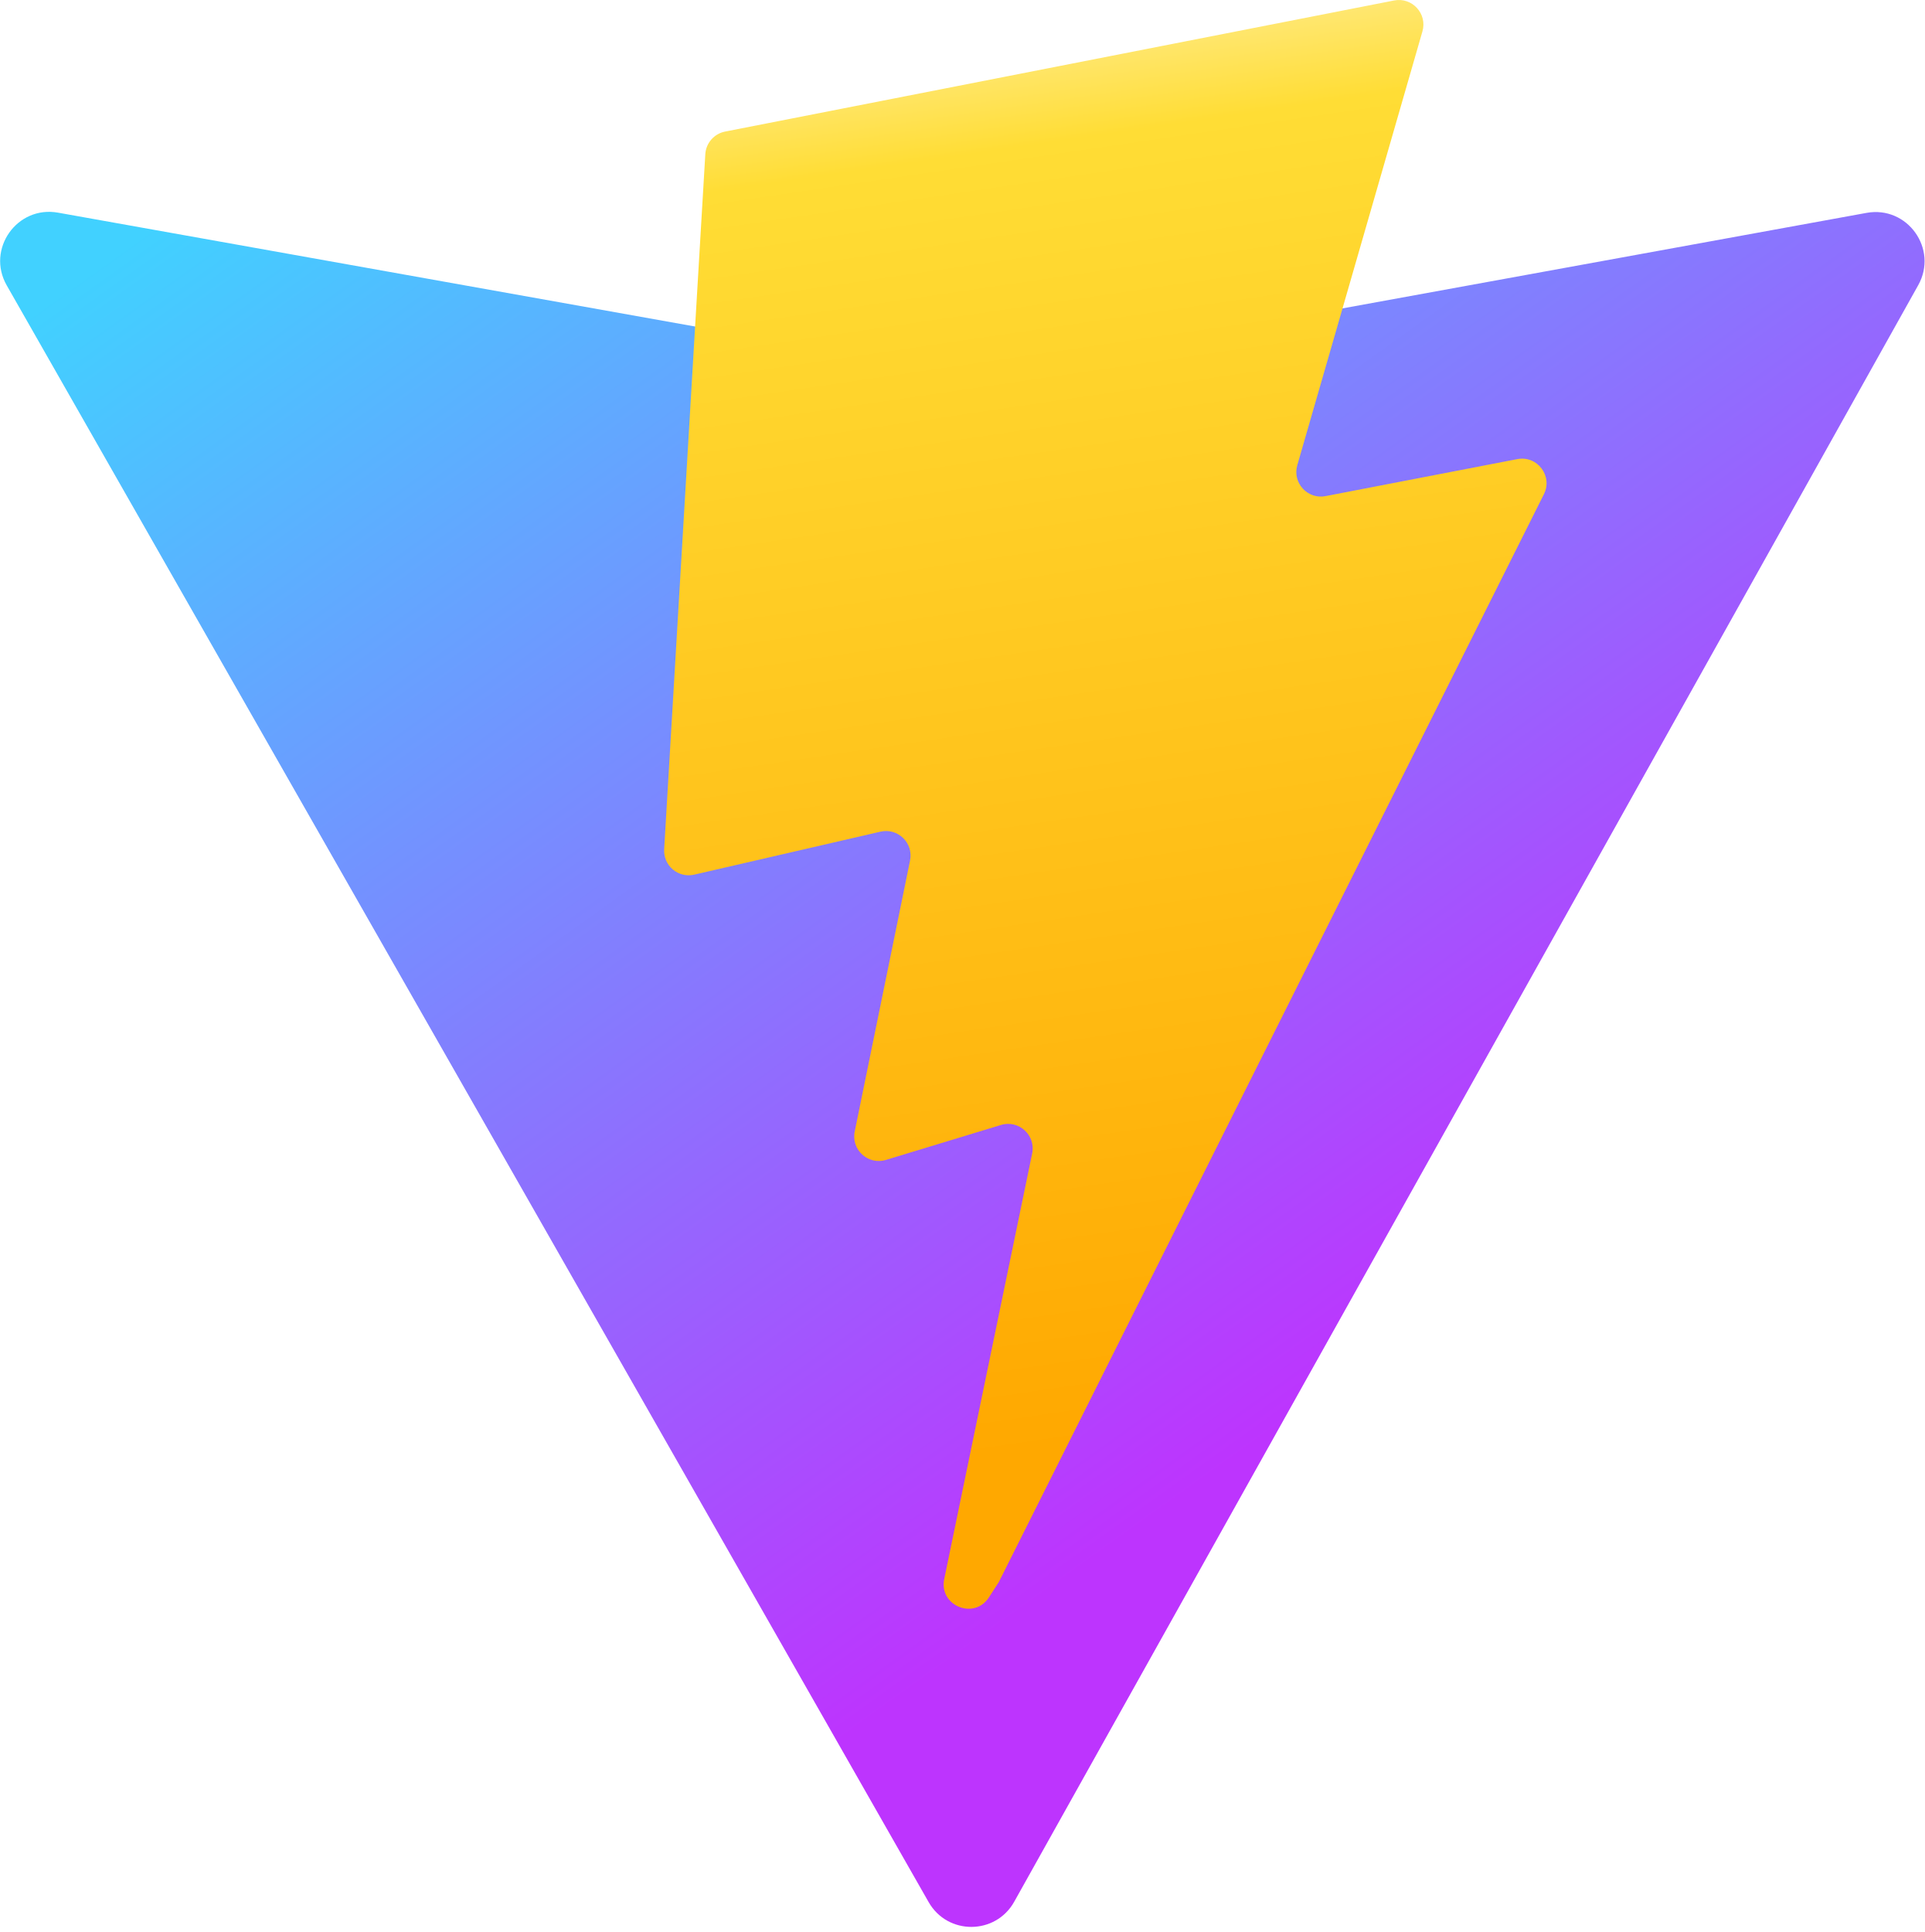
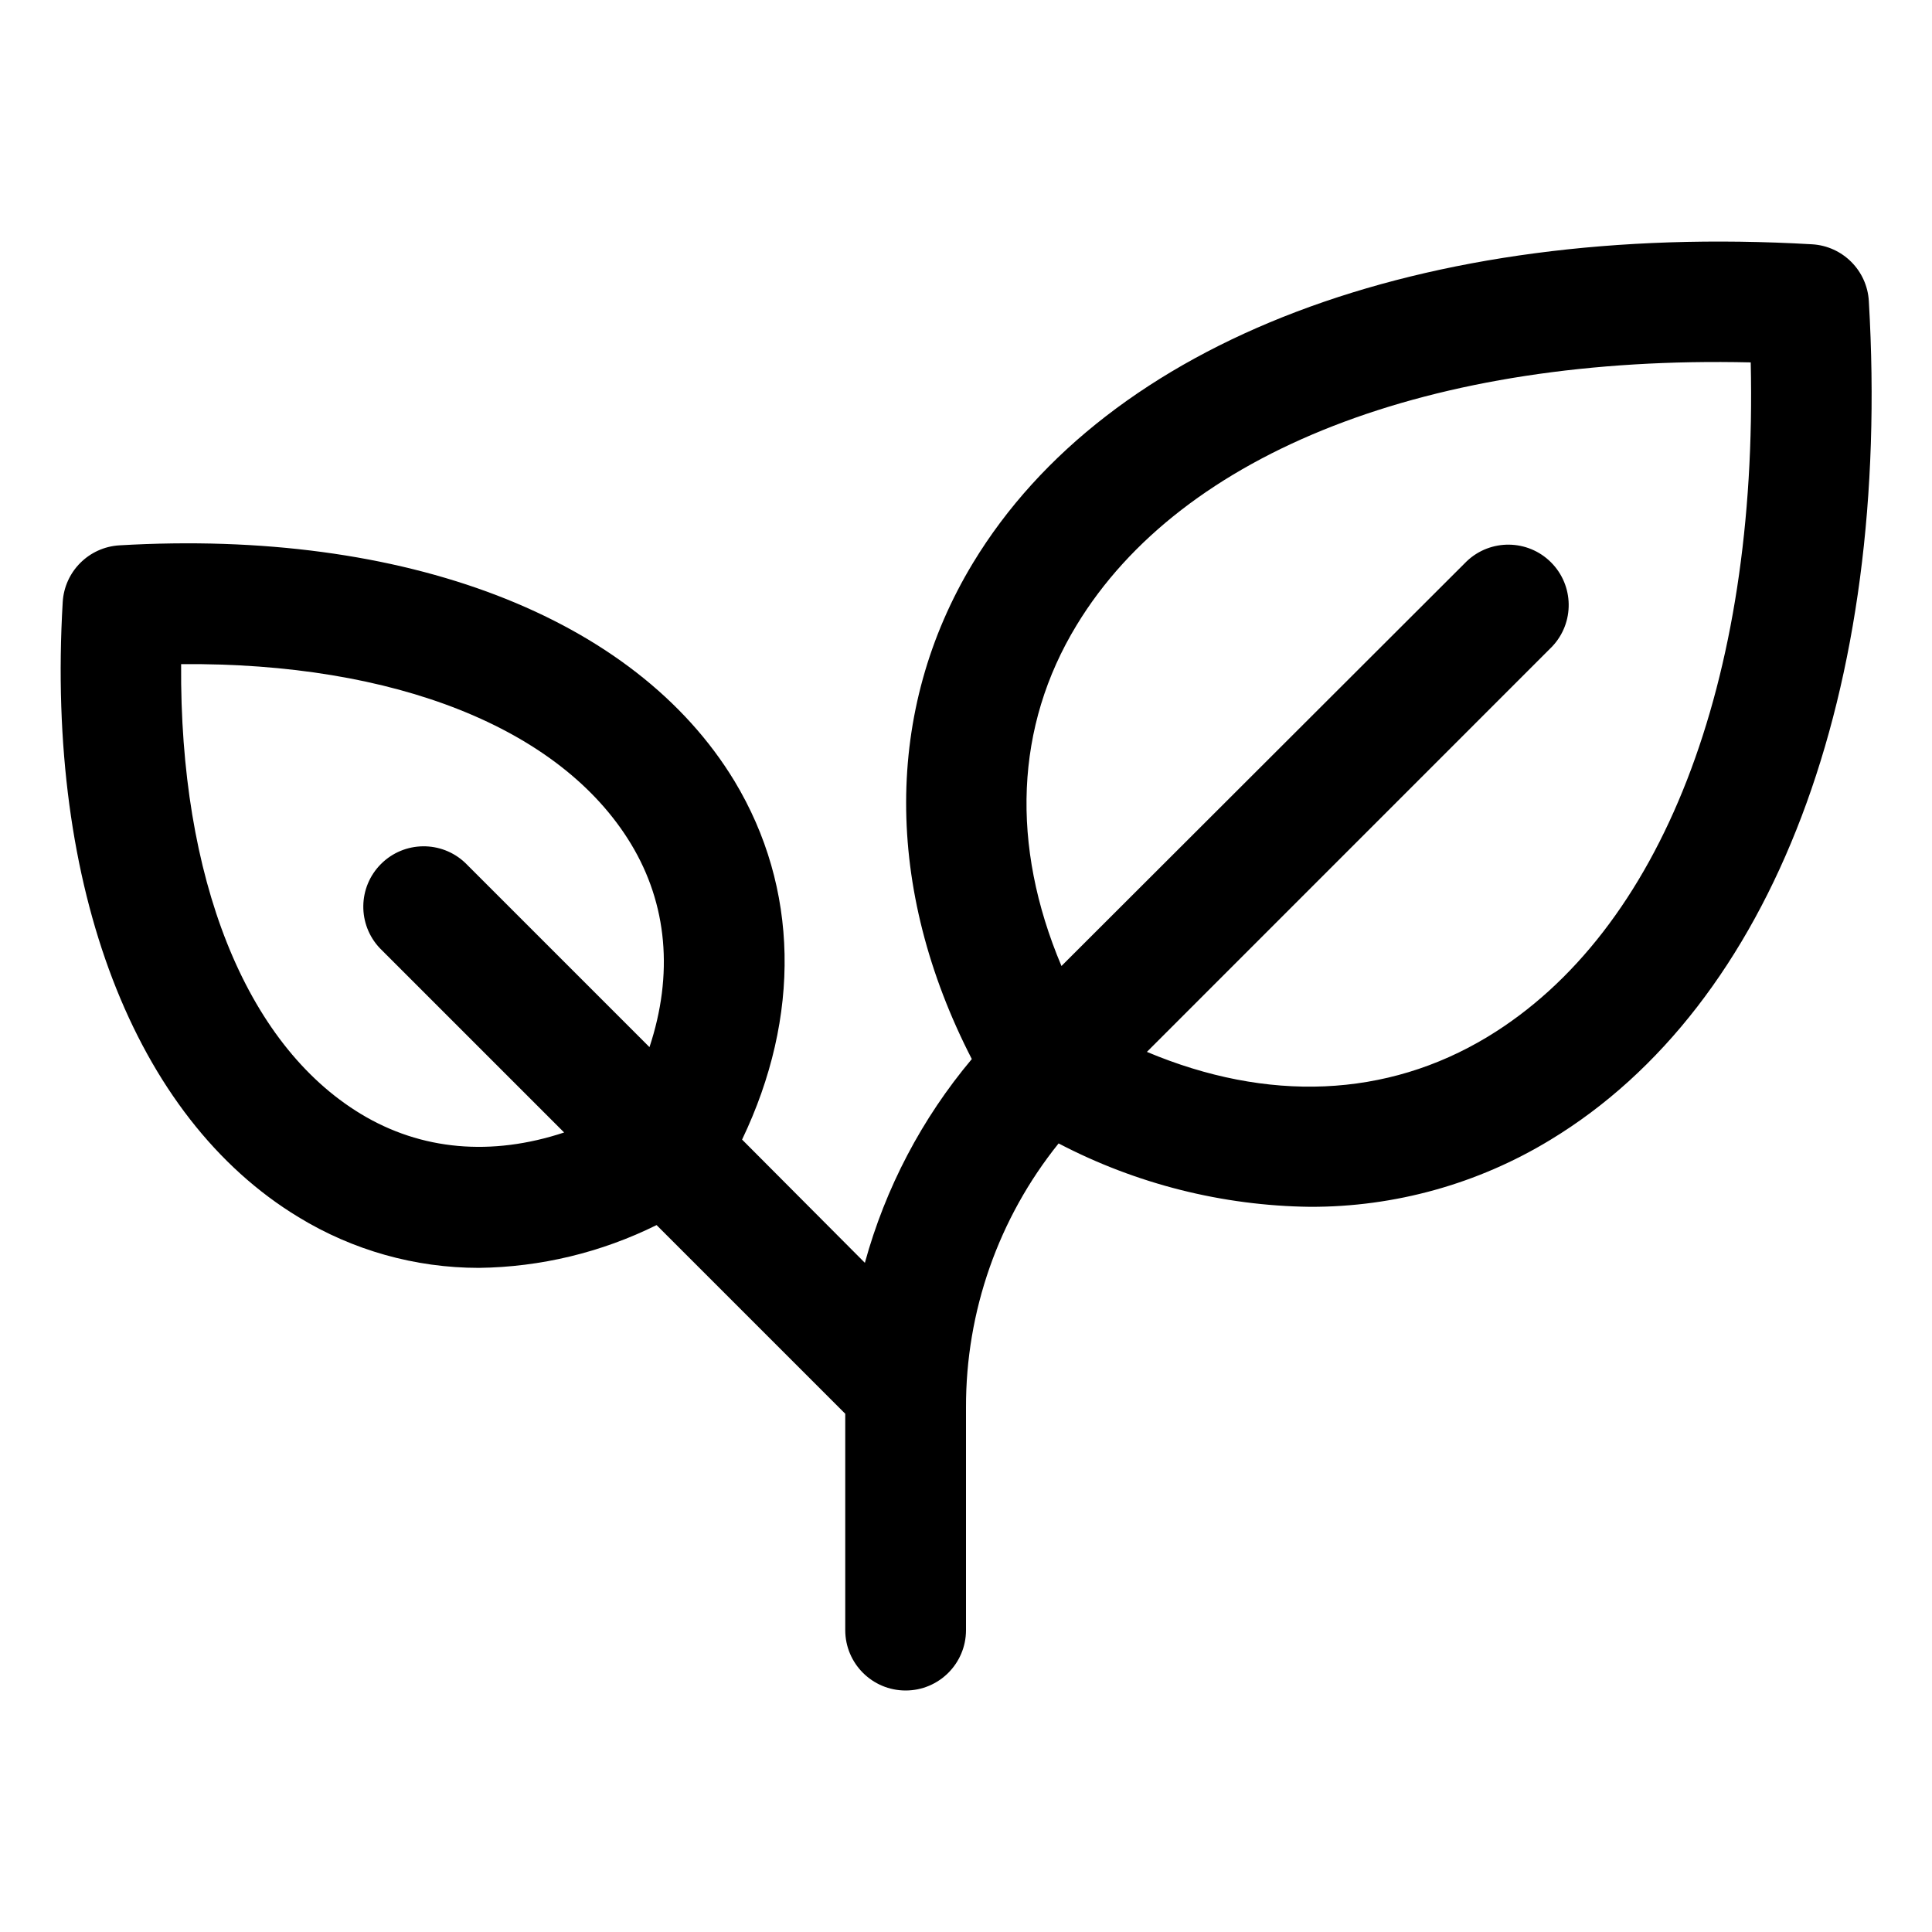
- <svg xmlns="http://www.w3.org/2000/svg" aria-hidden="true" role="img" class="iconify iconify--logos" width="31.88" height="32" preserveAspectRatio="xMidYMid meet" viewBox="0 0 256 257">
-   <defs>
-     <linearGradient id="IconifyId1813088fe1fbc01fb466" x1="-.828%" x2="57.636%" y1="7.652%" y2="78.411%">
-       <stop offset="0%" stop-color="#41D1FF" />
-       <stop offset="100%" stop-color="#BD34FE" />
-     </linearGradient>
-     <linearGradient id="IconifyId1813088fe1fbc01fb467" x1="43.376%" x2="50.316%" y1="2.242%" y2="89.03%">
-       <stop offset="0%" stop-color="#FFEA83" />
-       <stop offset="8.333%" stop-color="#FFDD35" />
-       <stop offset="100%" stop-color="#FFA800" />
-     </linearGradient>
-   </defs>
-   <path fill="url(#IconifyId1813088fe1fbc01fb466)" d="M255.153 37.938L134.897 252.976c-2.483 4.44-8.862 4.466-11.382.048L.875 37.958c-2.746-4.814 1.371-10.646 6.827-9.67l120.385 21.517a6.537 6.537 0 0 0 2.322-.004l117.867-21.483c5.438-.991 9.574 4.796 6.877 9.62Z" />
-   <path fill="url(#IconifyId1813088fe1fbc01fb467)" d="M185.432.063L96.44 17.501a3.268 3.268 0 0 0-2.634 3.014l-5.474 92.456a3.268 3.268 0 0 0 3.997 3.378l24.777-5.718c2.318-.535 4.413 1.507 3.936 3.838l-7.361 36.047c-.495 2.426 1.782 4.5 4.151 3.78l15.304-4.649c2.372-.72 4.652 1.36 4.15 3.788l-11.698 56.621c-.732 3.542 3.979 5.473 5.943 2.437l1.313-2.028l72.516-144.72c1.215-2.423-.88-5.186-3.54-4.672l-25.505 4.922c-2.396.462-4.435-1.77-3.759-4.114l16.646-57.705c.677-2.35-1.37-4.583-3.769-4.113Z" />
+ <svg xmlns="http://www.w3.org/2000/svg" width="32" height="32" fill="#000000" viewBox="0 0 256 256">
+   <path d="M247.63,39.89a8,8,0,0,0-7.52-7.52c-51.76-3-93.32,12.74-111.18,42.22-11.8,19.49-11.78,43.16-.16,65.74a71.34,71.34,0,0,0-14.17,27L98.33,151c7.82-16.33,7.52-33.35-1-47.49-13.2-21.79-43.67-33.47-81.5-31.25a8,8,0,0,0-7.52,7.52c-2.23,37.83,9.46,68.3,31.25,81.5A45.82,45.82,0,0,0,63.44,168,54.58,54.58,0,0,0,87,162.33l25,25V216a8,8,0,0,0,16,0V186.51a55.61,55.61,0,0,1,12.27-35,73.91,73.91,0,0,0,33.31,8.4,60.9,60.9,0,0,0,31.83-8.86C234.89,133.21,250.67,91.65,247.63,39.89ZM47.81,147.6C32.47,138.31,23.79,116.32,24,88c28.32-.24,50.31,8.47,59.6,23.81,4.85,8,5.64,17.33,2.46,26.94L61.65,114.34a8,8,0,0,0-11.31,11.31l24.41,24.41C65.14,153.24,55.82,152.45,47.81,147.6Zm149.31-10.22c-13.4,8.11-29.15,8.73-45.15,2l53.69-53.7a8,8,0,0,0-11.31-11.31L140.65,128c-6.76-16-6.15-31.76,2-45.15,13.94-23,47-35.82,89.33-34.83C232.94,90.34,220.14,123.44,197.12,137.38Z" />
</svg>
